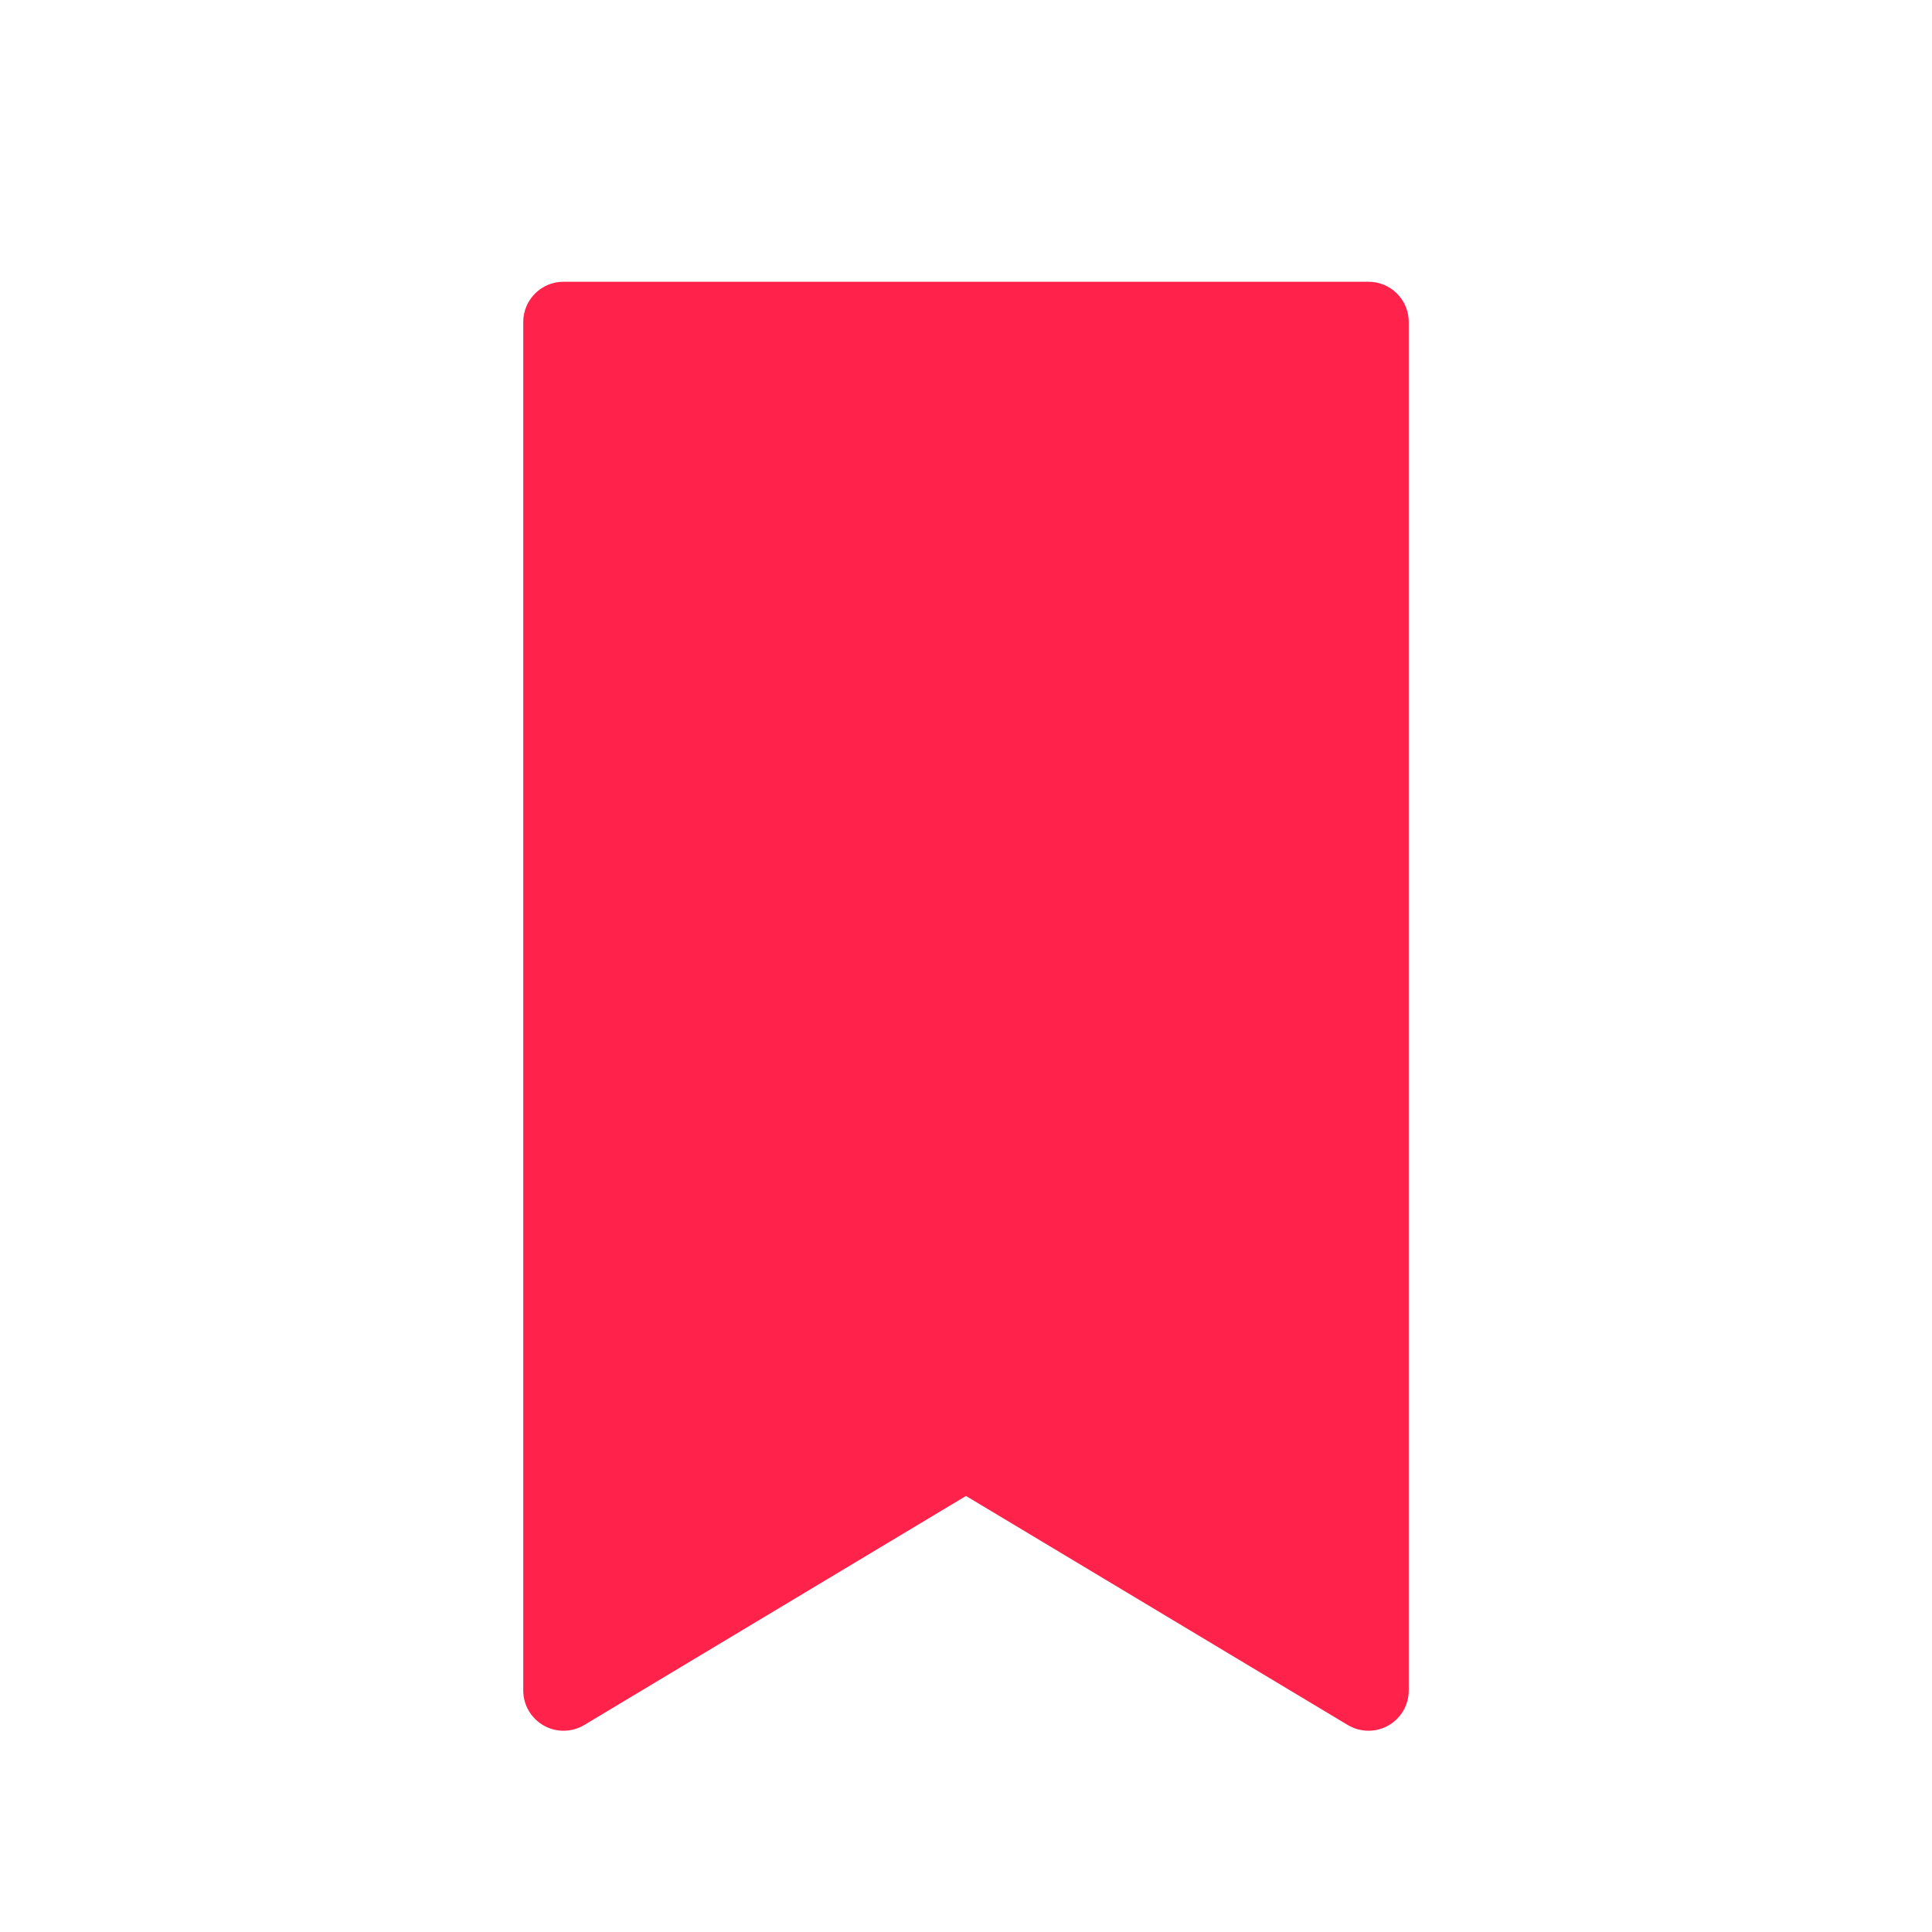
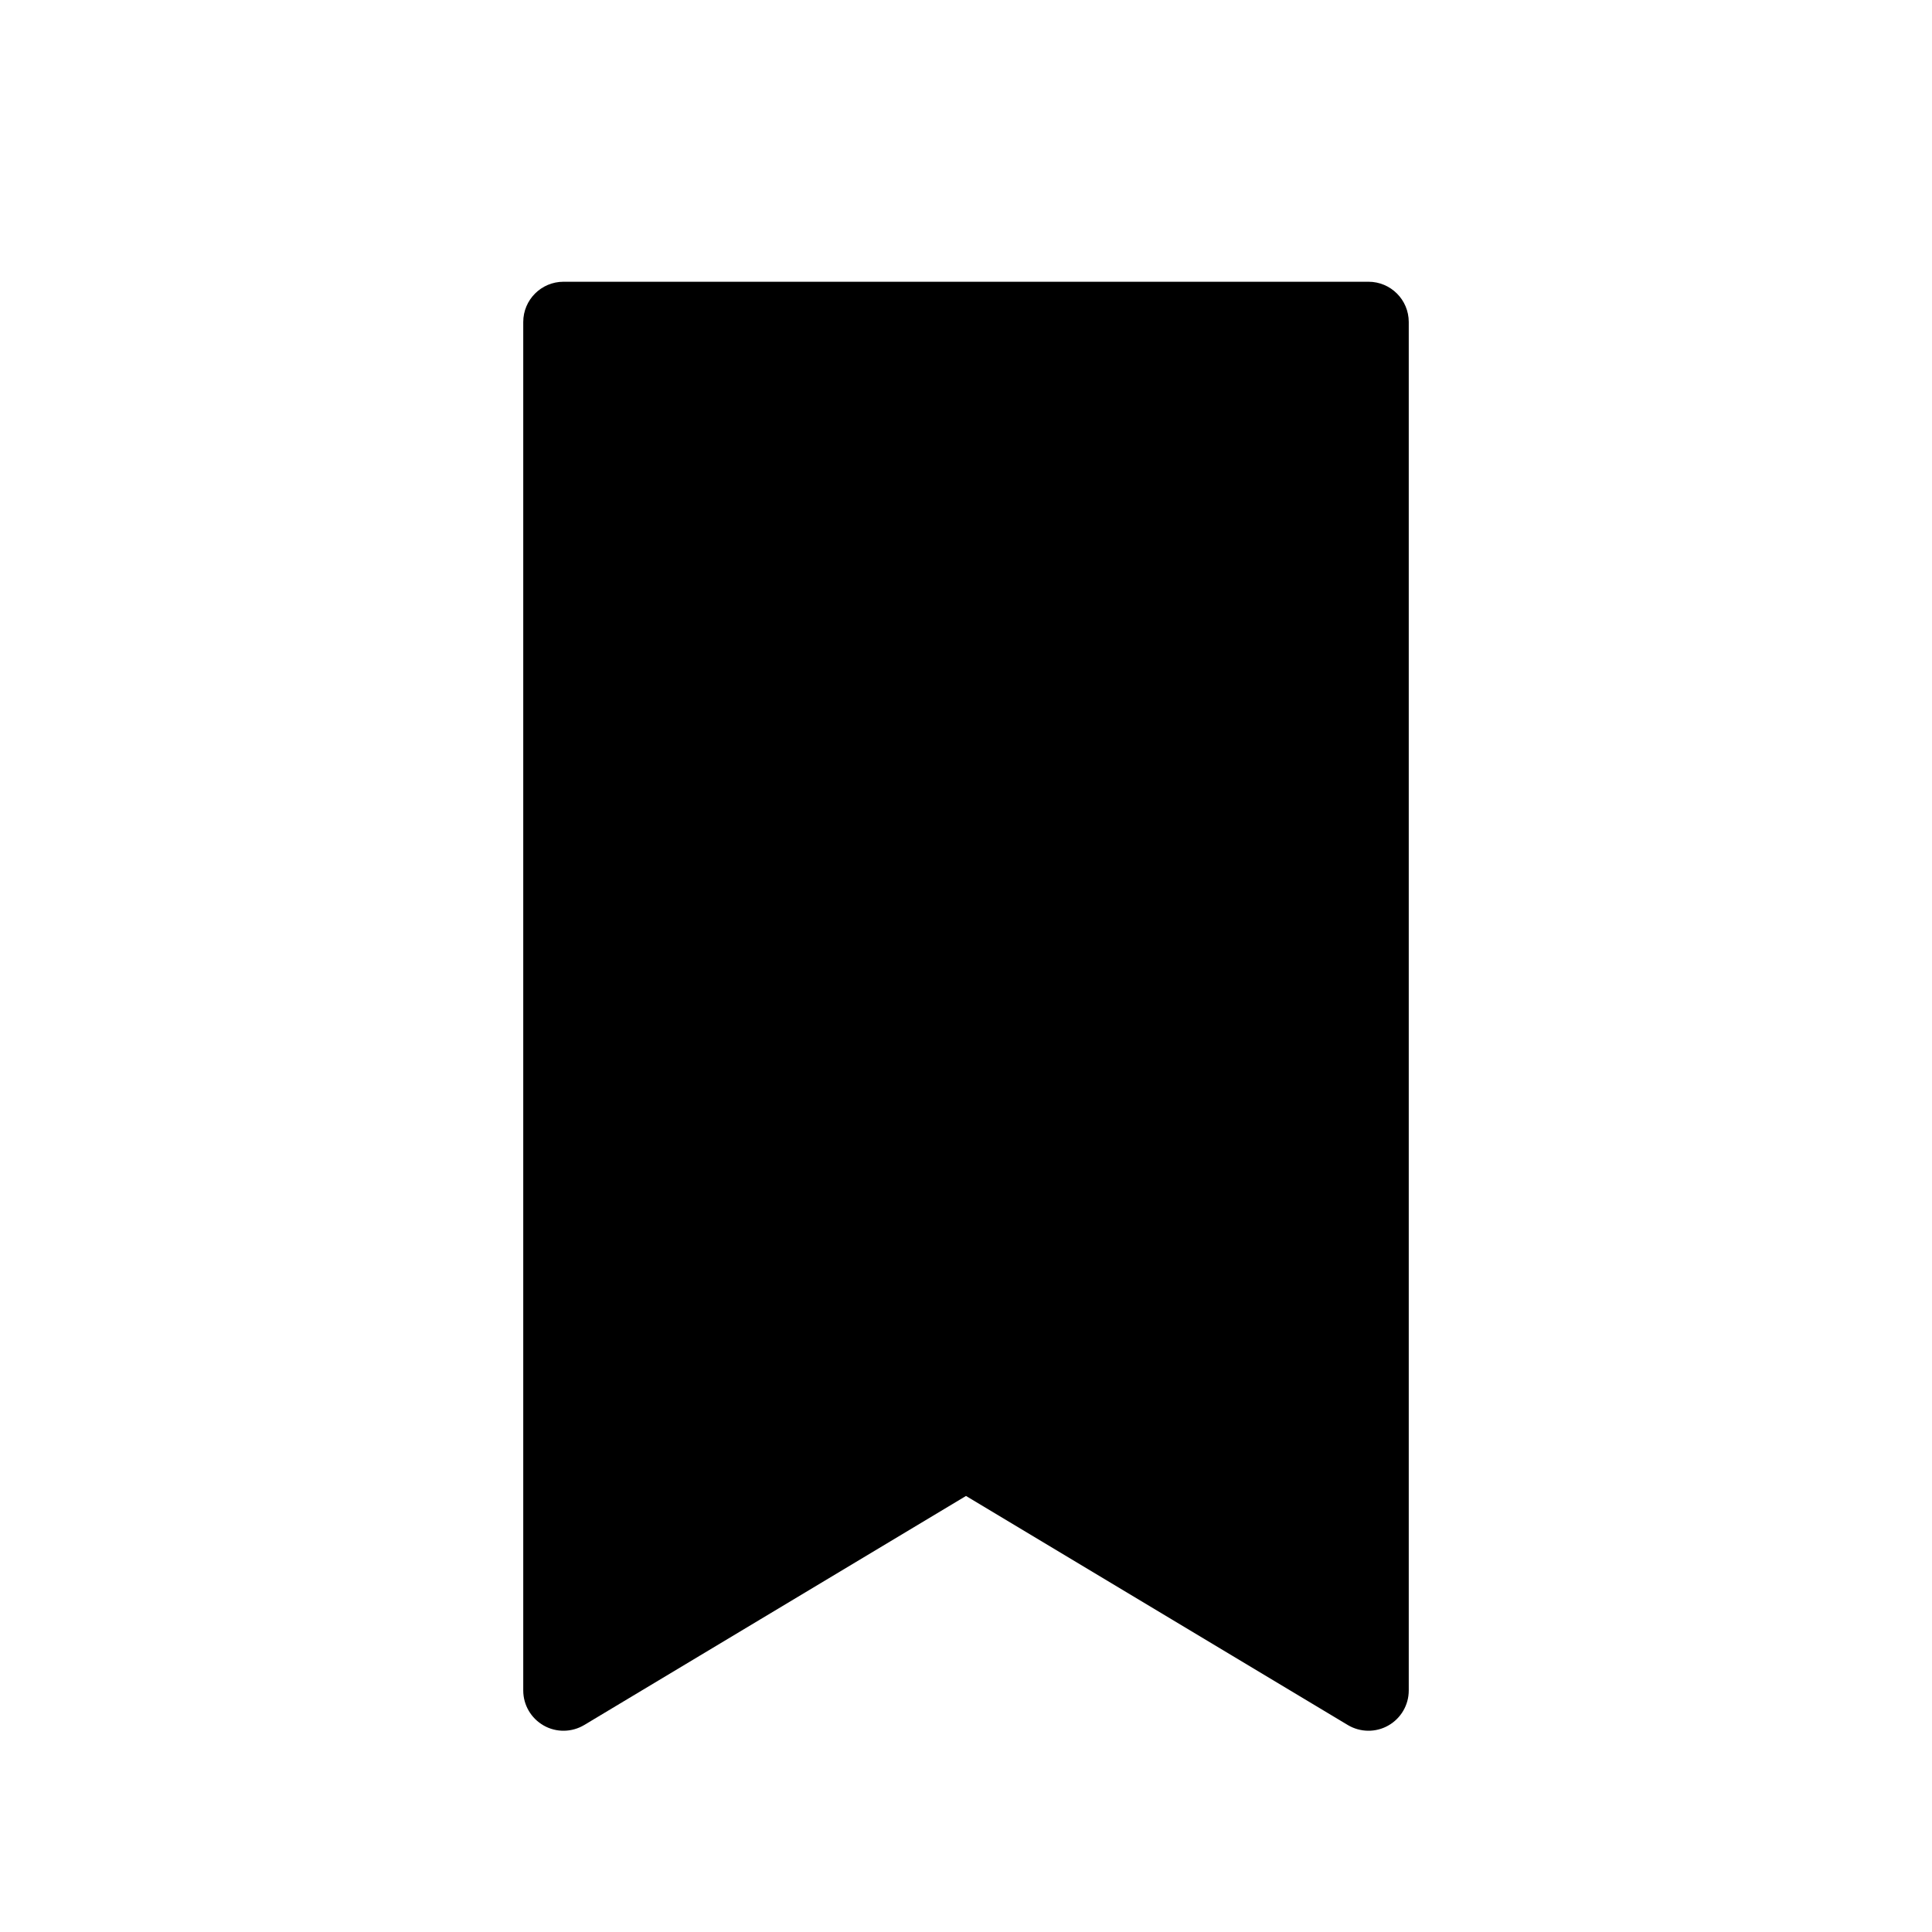
<svg xmlns="http://www.w3.org/2000/svg" width="24" height="24" viewBox="0 0 24 24" fill="none">
-   <path d="M7 21V4H17V21L12 18L7 21Z" fill="#FF224A" />
-   <path d="M7 4V3.5C6.724 3.5 6.5 3.724 6.5 4H7ZM7 21H6.5C6.5 21.18 6.597 21.346 6.754 21.435C6.91 21.524 7.103 21.521 7.257 21.429L7 21ZM12 18L12.257 17.571C12.099 17.476 11.901 17.476 11.743 17.571L12 18ZM17 21L16.743 21.429C16.897 21.521 17.09 21.524 17.246 21.435C17.403 21.346 17.5 21.18 17.5 21H17ZM17 4H17.5C17.5 3.724 17.276 3.5 17 3.5V4ZM6.5 4V21H7.5V4H6.5ZM7.257 21.429L12.257 18.429L11.743 17.571L6.743 20.571L7.257 21.429ZM11.743 18.429L16.743 21.429L17.257 20.571L12.257 17.571L11.743 18.429ZM17.5 21V4H16.5V21H17.5ZM17 3.5H7V4.5H17V3.5Z" fill="#FF224A" />
+   <path d="M7 21V4H17V21L12 18L7 21Z" fill="currentColor" />
+   <path d="M7 4V3.5C6.724 3.5 6.5 3.724 6.5 4H7ZM7 21H6.5C6.5 21.18 6.597 21.346 6.754 21.435C6.91 21.524 7.103 21.521 7.257 21.429L7 21ZM12 18L12.257 17.571C12.099 17.476 11.901 17.476 11.743 17.571L12 18ZM17 21L16.743 21.429C16.897 21.521 17.09 21.524 17.246 21.435C17.403 21.346 17.5 21.18 17.5 21H17ZM17 4H17.5C17.5 3.724 17.276 3.5 17 3.5V4ZM6.5 4V21H7.5V4H6.5ZM7.257 21.429L12.257 18.429L11.743 17.571L6.743 20.571L7.257 21.429ZM11.743 18.429L16.743 21.429L17.257 20.571L12.257 17.571L11.743 18.429ZM17.5 21V4H16.5V21H17.5ZM17 3.5H7V4.5H17V3.5Z" fill="currentColor" />
</svg>
